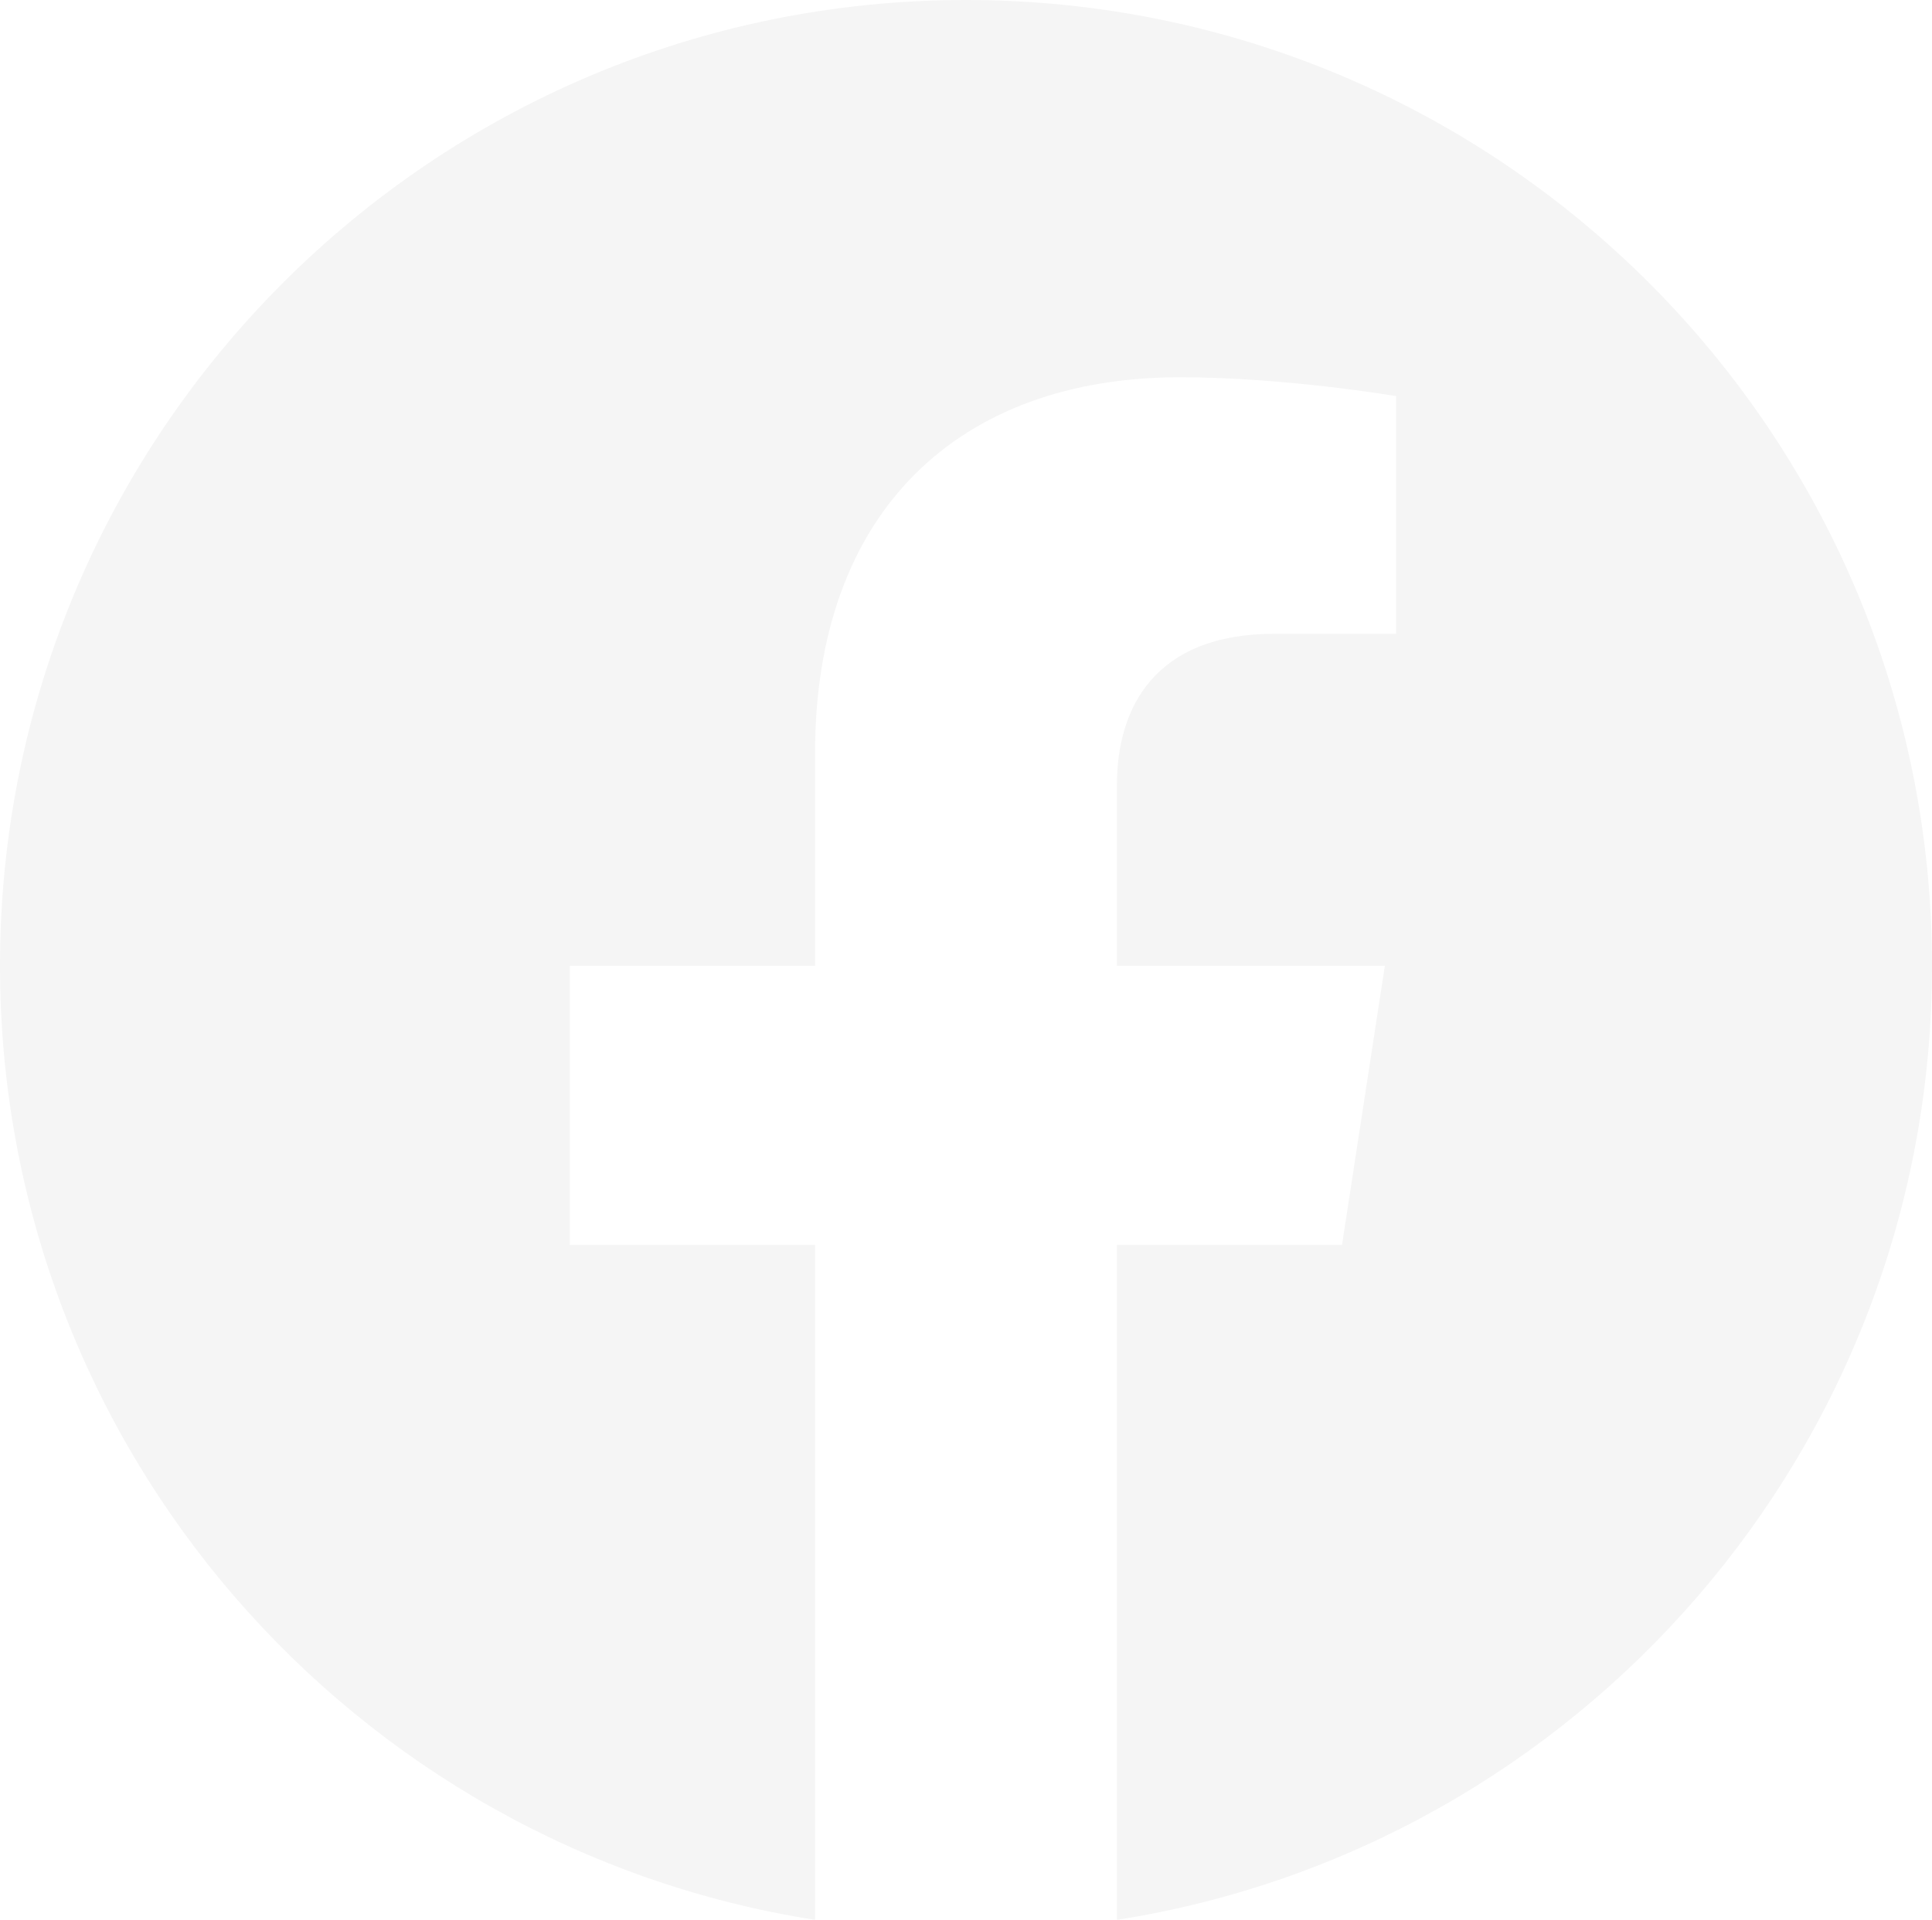
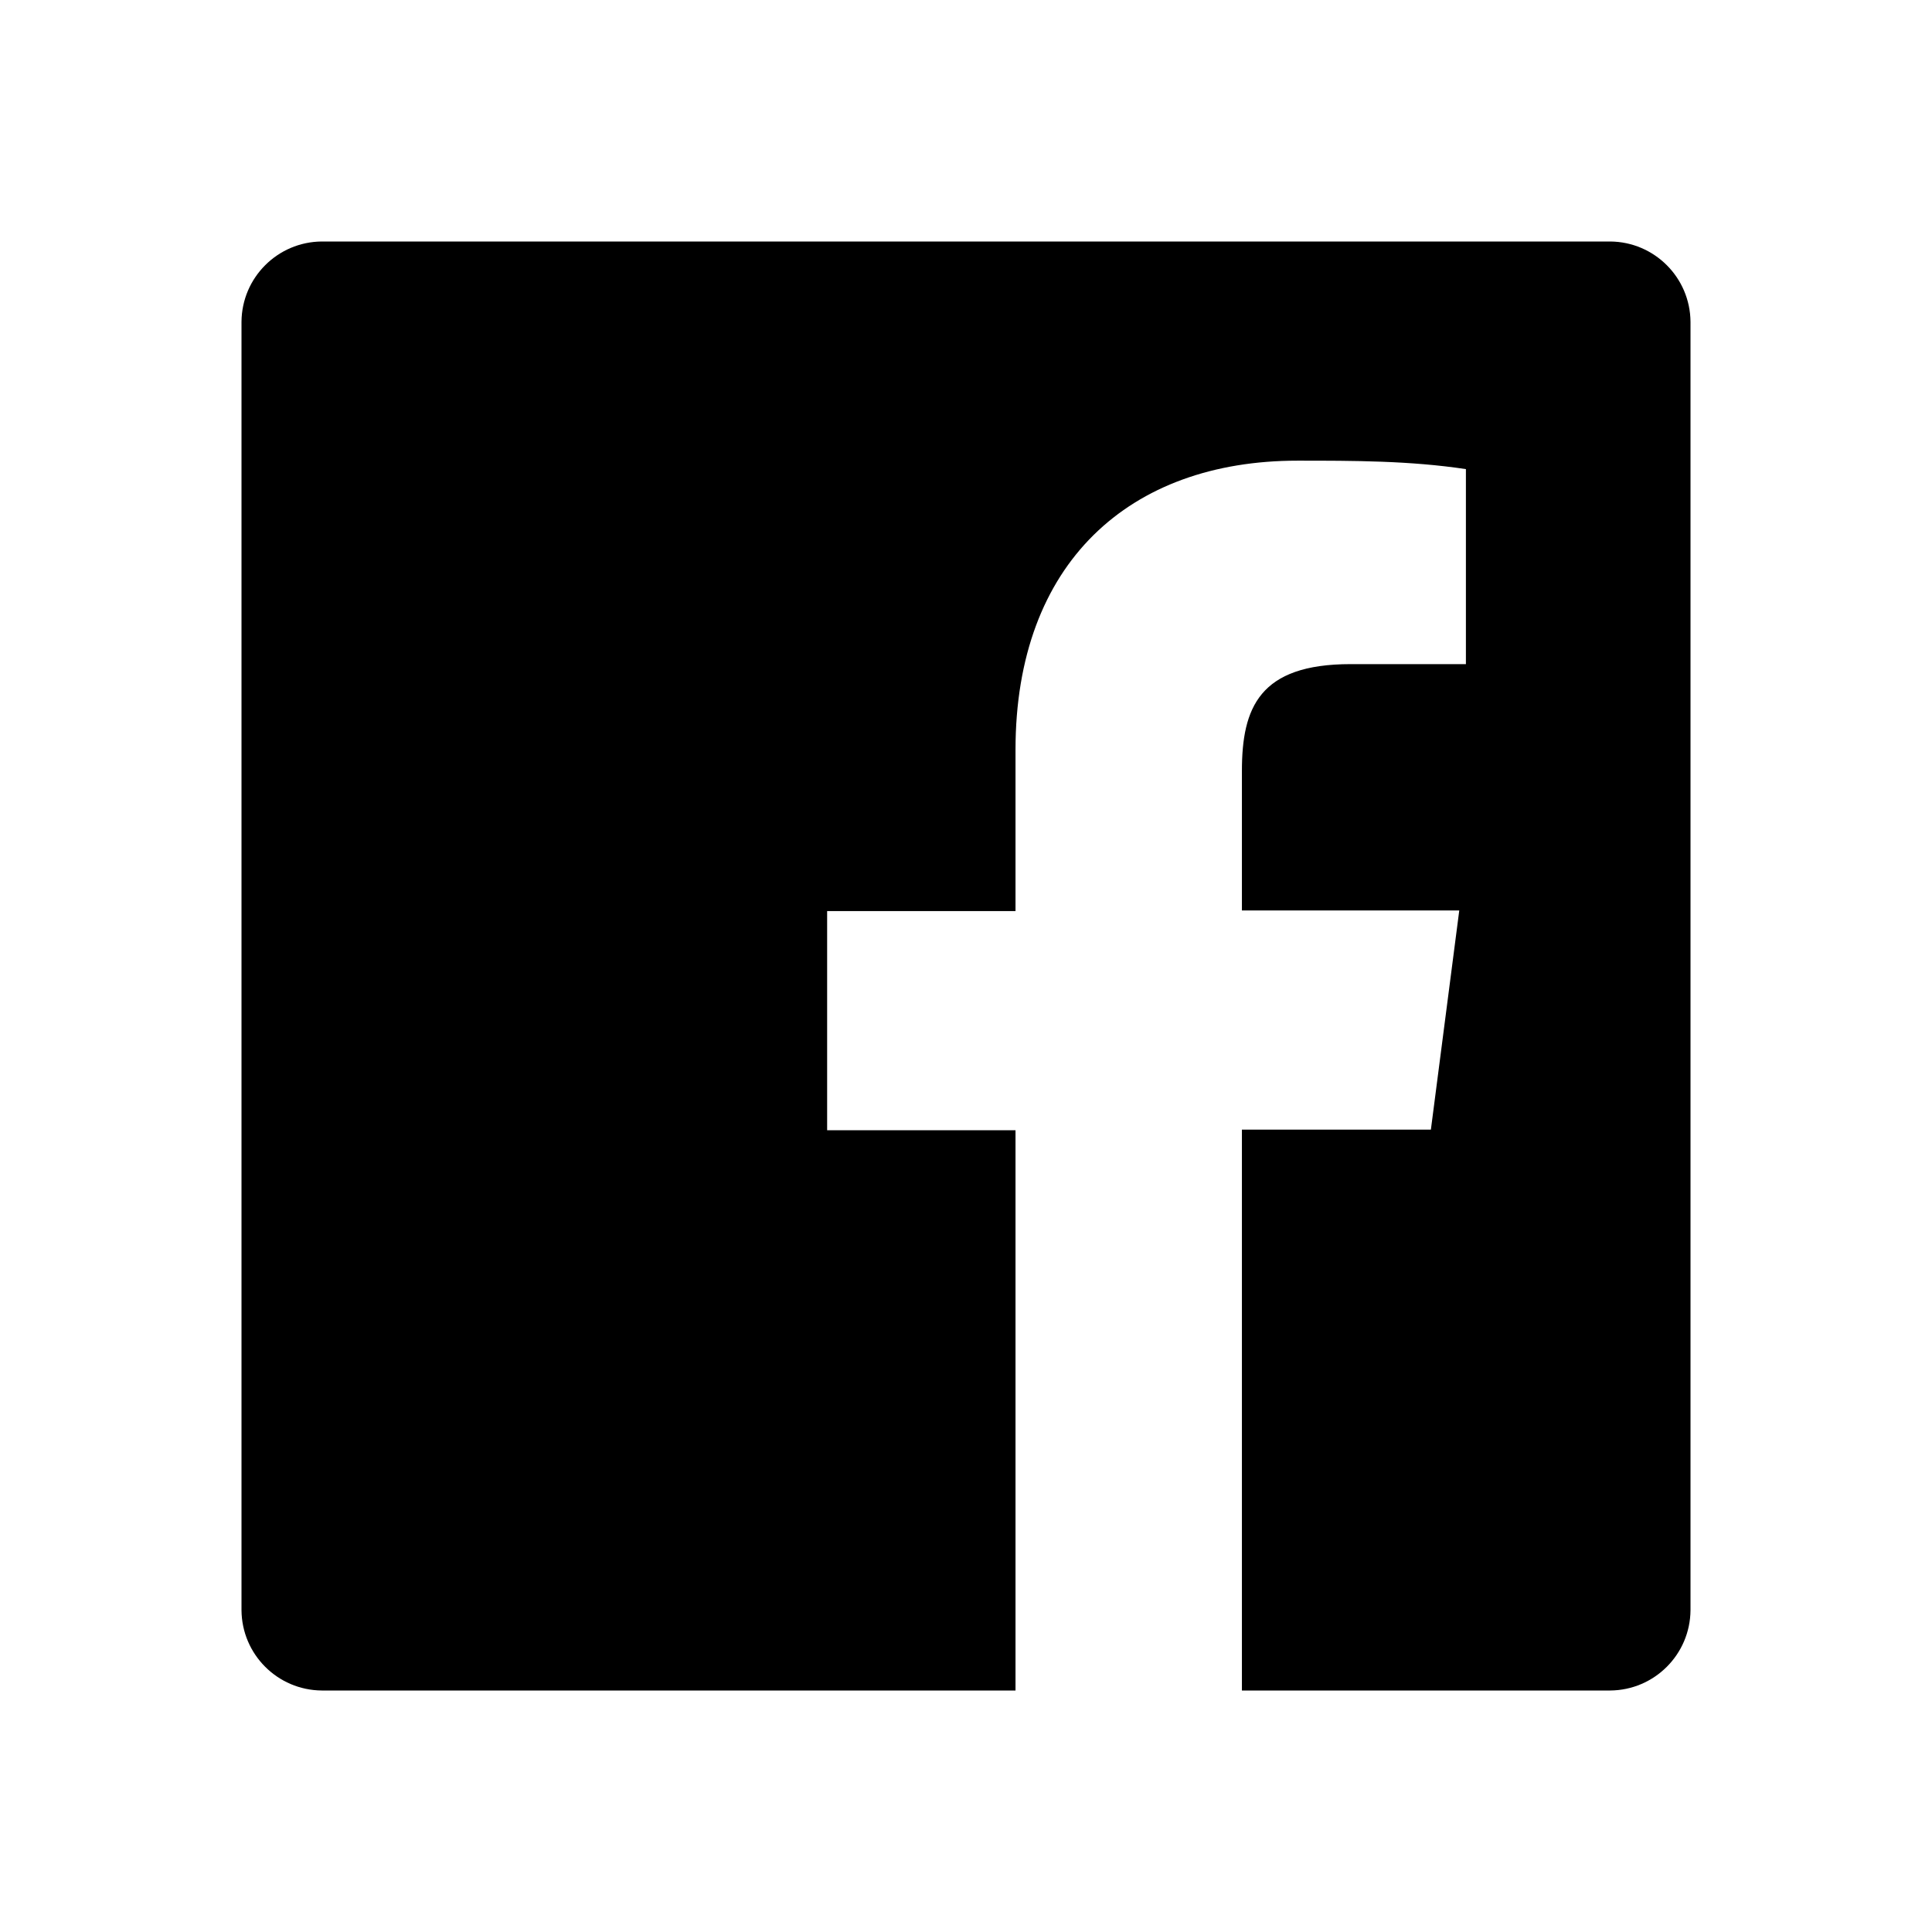
- <svg xmlns="http://www.w3.org/2000/svg" id="Ebene_1" data-name="Ebene 1" viewBox="0 0 1024 1017.78">
+ <svg xmlns="http://www.w3.org/2000/svg" id="icon" viewBox="0 0 32 32">
  <defs>
-     <style>.cls-1{fill:#f5f5f5;}</style>
+     <style>.cls-1{fill:none;}</style>
  </defs>
-   <path class="cls-1" d="M1024,512C1024,229.23,794.77,0,512,0S0,229.23,0,512c0,255.55,187.23,467.37,432,505.78V660H302V512H432V399.2C432,270.88,508.44,200,625.39,200c56,0,114.61,10,114.61,10V336H675.44c-63.6,0-83.44,39.47-83.44,80v96H734L711.3,660H592v357.78C836.77,979.37,1024,767.55,1024,512Z" />
+   <path d="M26.67,4H5.33A1.34,1.34,0,0,0,4,5.33V26.67A1.34,1.34,0,0,0,5.33,28H16.82V18.72H13.7V15.09h3.12V12.42c0-3.1,1.89-4.79,4.67-4.79.93,0,1.86,0,2.79.14V11H22.37c-1.51,0-1.8.72-1.8,1.77v2.31h3.6l-.47,3.63H20.57V28h6.1A1.34,1.34,0,0,0,28,26.67V5.33A1.34,1.34,0,0,0,26.67,4Z" transform="translate(0 0)" />
+   <rect id="_Transparent_Rectangle_" data-name="&lt;Transparent Rectangle&gt;" class="cls-1" width="32" height="32" />
</svg>
